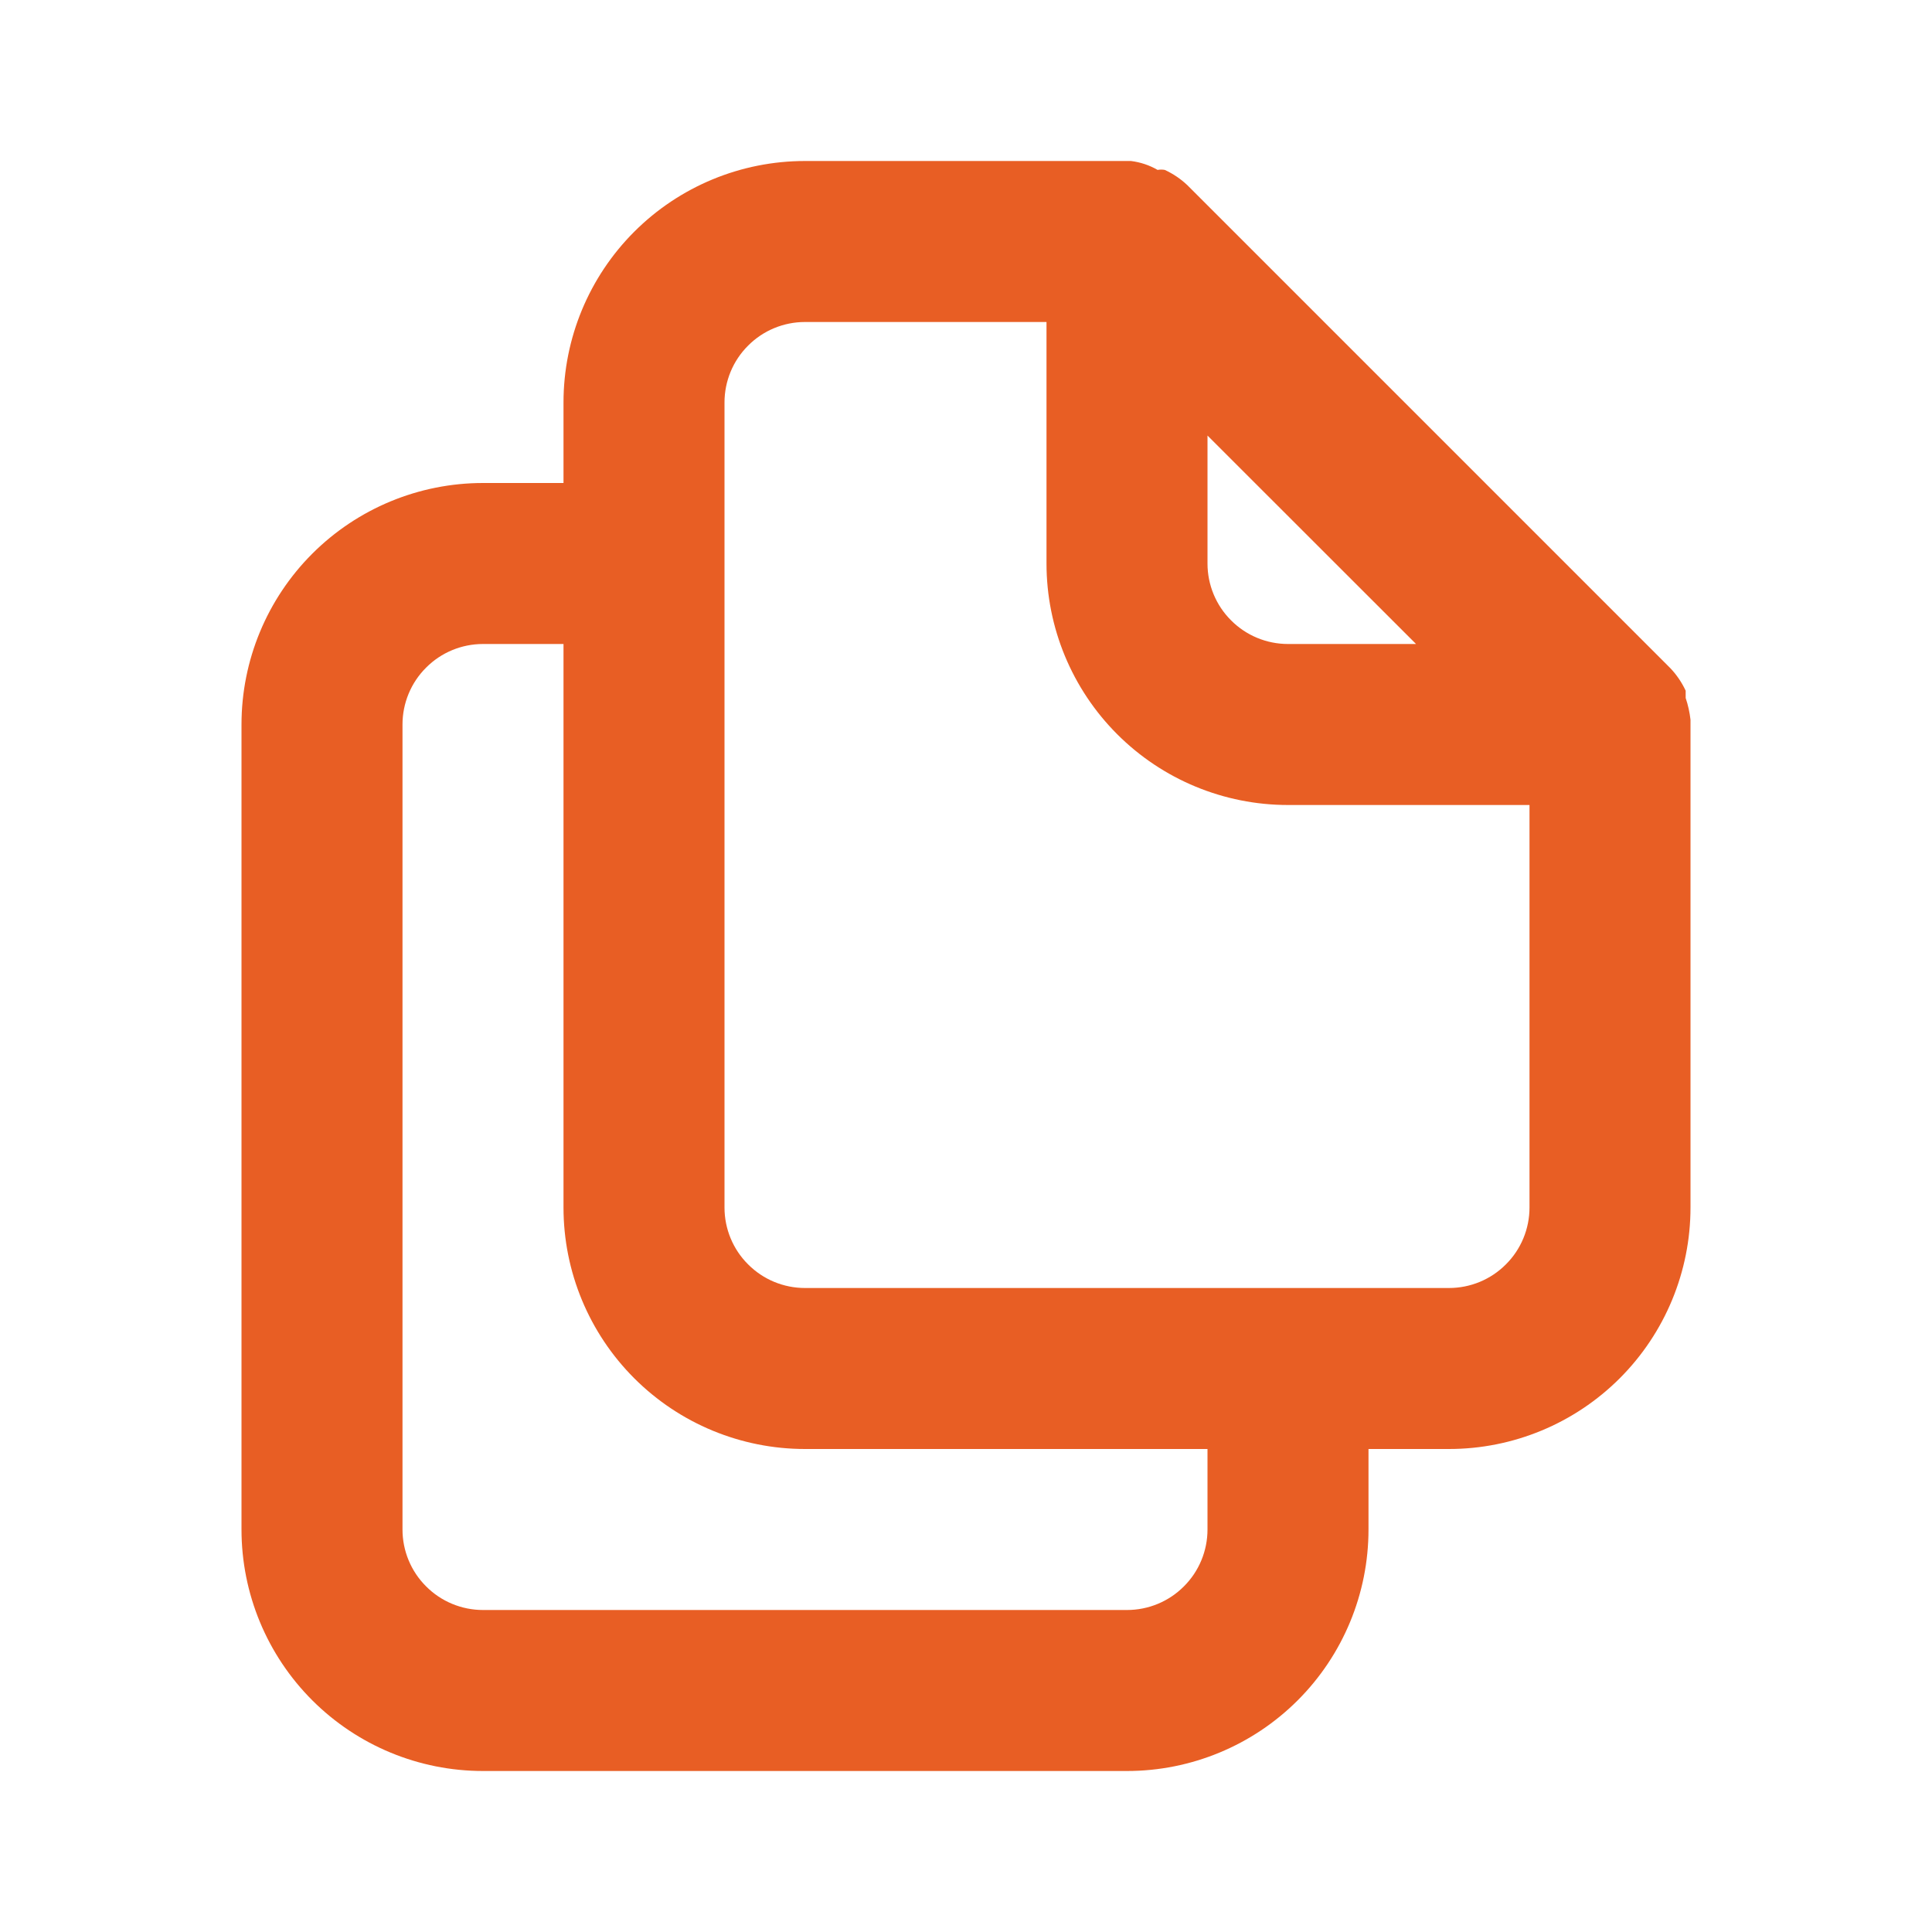
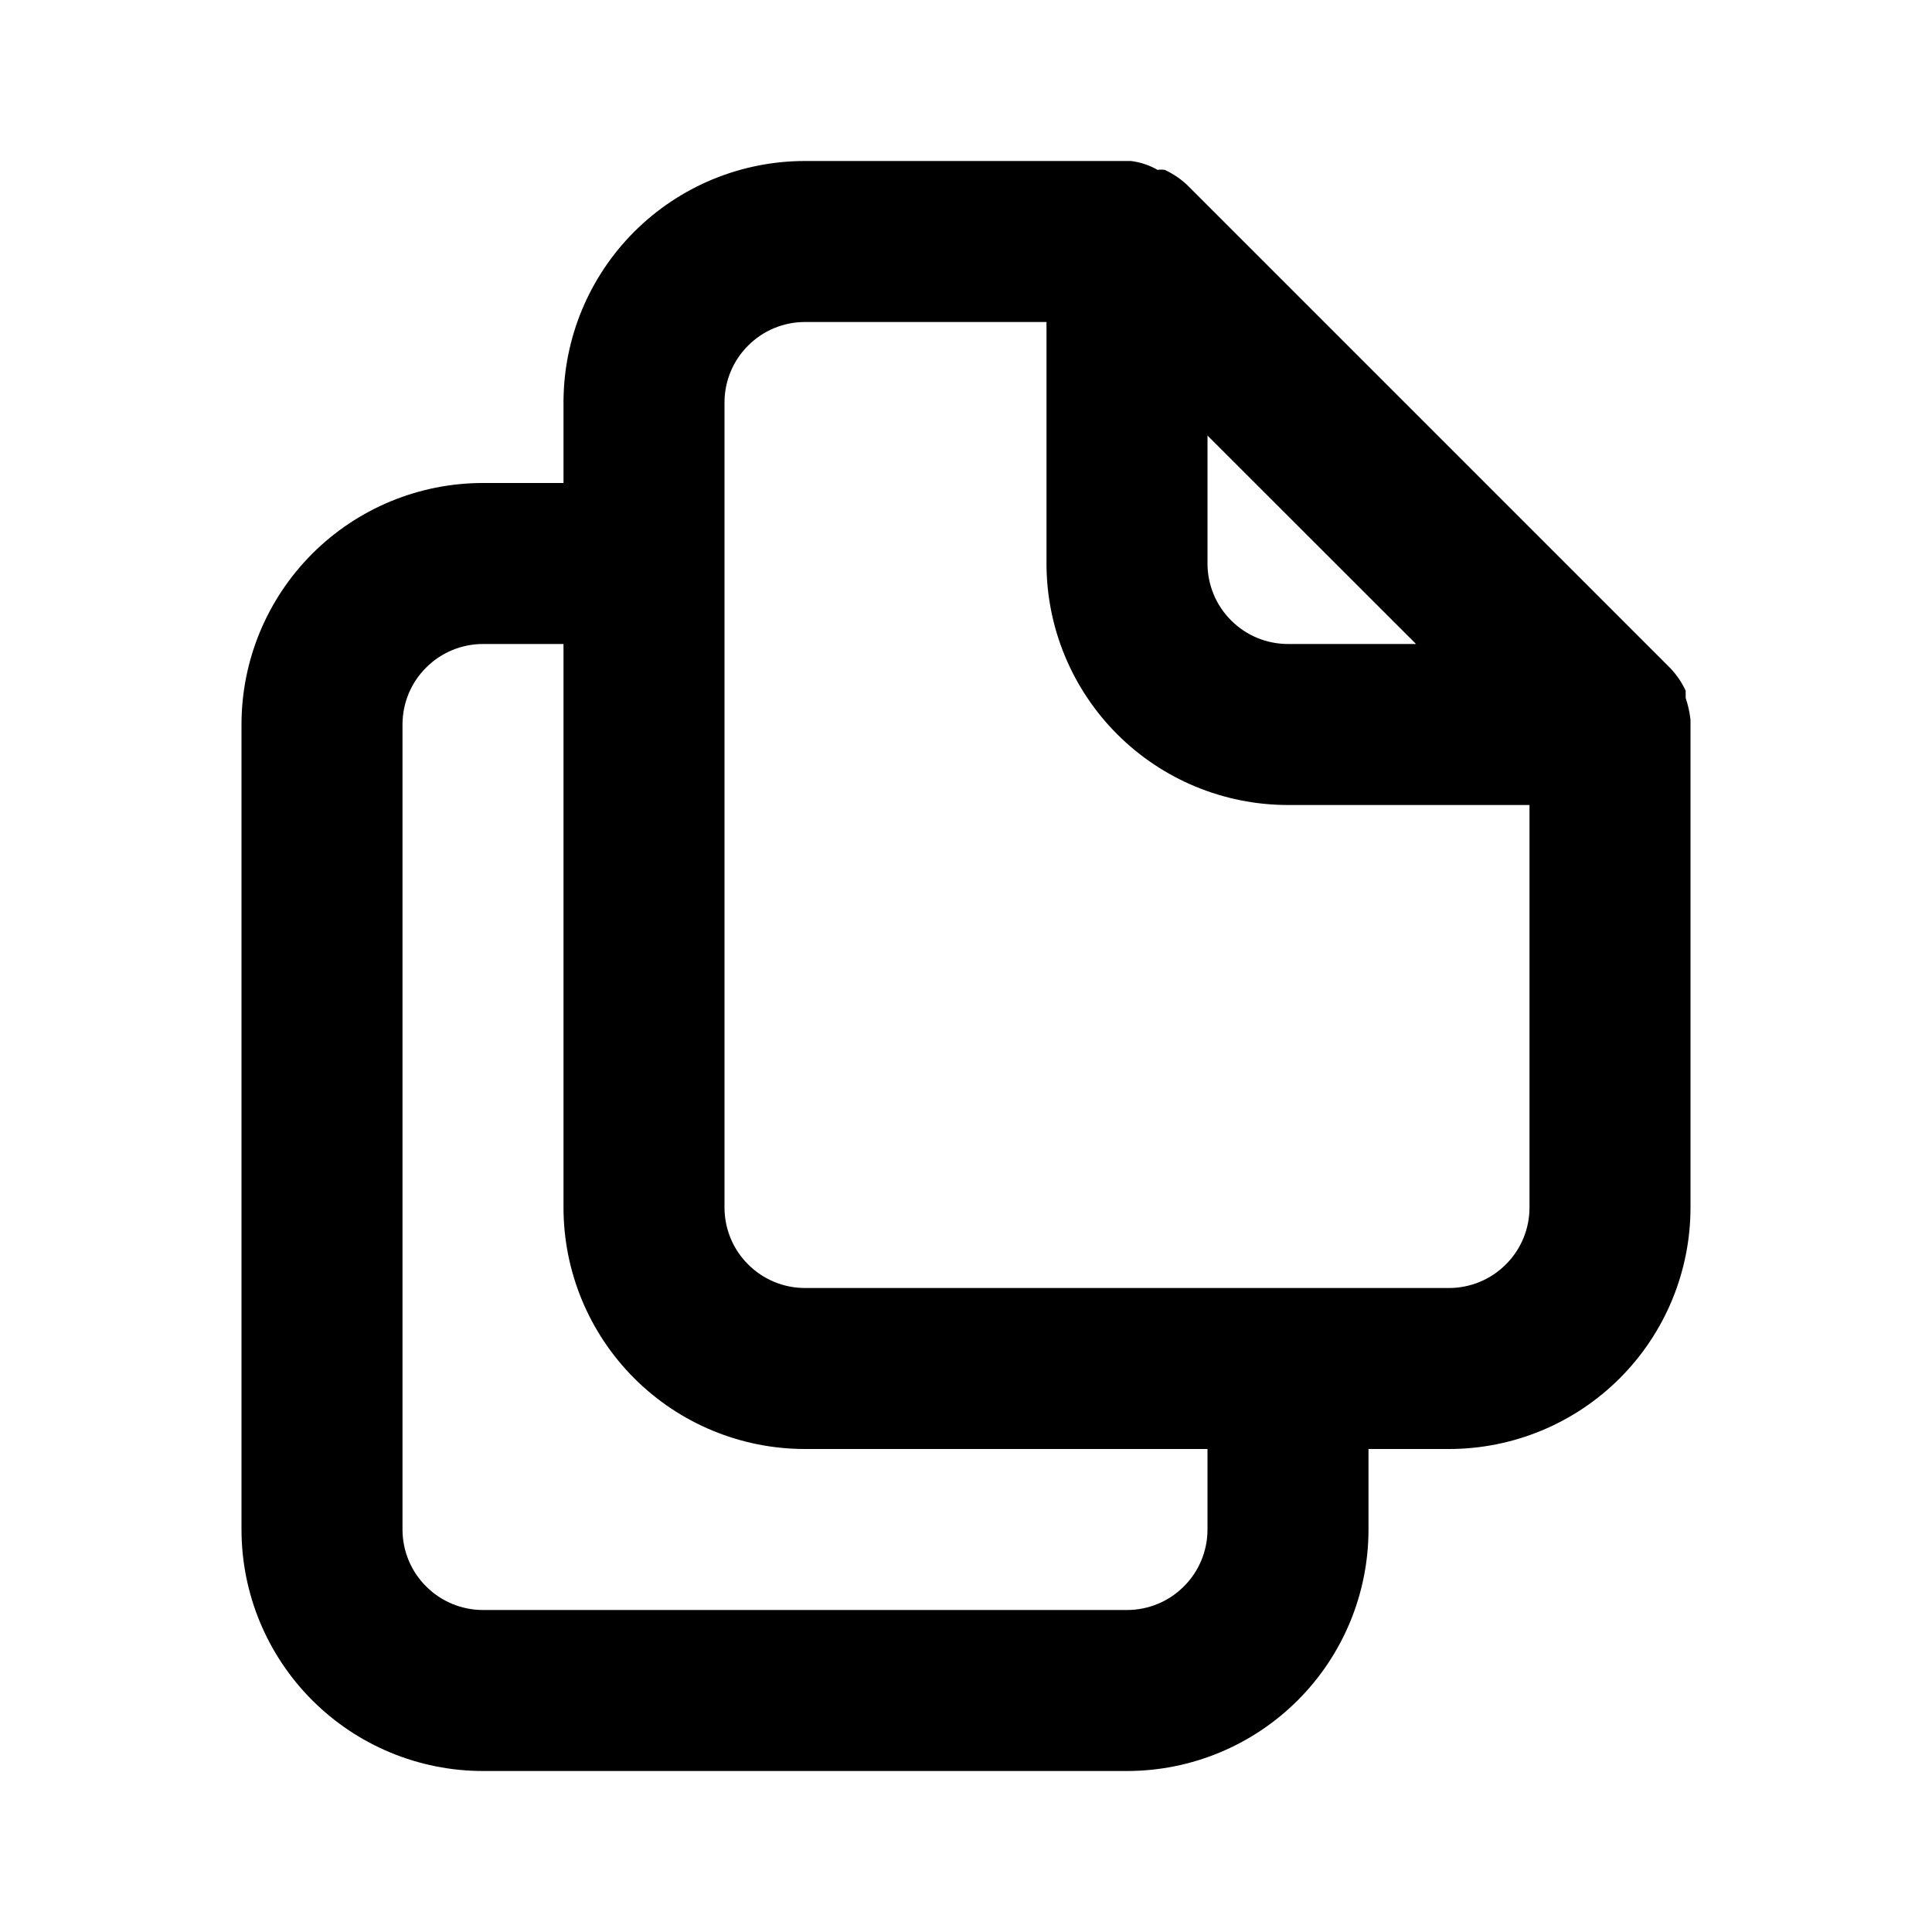
<svg xmlns="http://www.w3.org/2000/svg" width="18" height="18" viewBox="0 0 18 18" fill="none">
-   <path d="M15.75 6.705C15.742 6.636 15.727 6.568 15.705 6.503V6.435C15.669 6.358 15.621 6.287 15.562 6.225L11.062 1.725C11.001 1.667 10.93 1.619 10.852 1.583C10.83 1.579 10.807 1.579 10.785 1.583C10.709 1.539 10.625 1.511 10.537 1.5H7.5C6.903 1.5 6.331 1.737 5.909 2.159C5.487 2.581 5.25 3.153 5.25 3.75V4.5H4.5C3.903 4.5 3.331 4.737 2.909 5.159C2.487 5.581 2.25 6.153 2.25 6.75V14.25C2.25 14.847 2.487 15.419 2.909 15.841C3.331 16.263 3.903 16.5 4.5 16.5H10.5C11.097 16.5 11.669 16.263 12.091 15.841C12.513 15.419 12.75 14.847 12.75 14.25V13.5H13.5C14.097 13.5 14.669 13.263 15.091 12.841C15.513 12.419 15.75 11.847 15.75 11.25V6.75C15.75 6.75 15.75 6.75 15.75 6.705ZM11.25 4.058L13.193 6H12C11.801 6 11.61 5.921 11.47 5.78C11.329 5.64 11.25 5.449 11.25 5.25V4.058ZM11.25 14.25C11.25 14.449 11.171 14.64 11.03 14.78C10.89 14.921 10.699 15 10.5 15H4.5C4.301 15 4.11 14.921 3.97 14.78C3.829 14.64 3.75 14.449 3.75 14.25V6.75C3.75 6.551 3.829 6.36 3.97 6.22C4.11 6.079 4.301 6 4.5 6H5.25V11.25C5.25 11.847 5.487 12.419 5.909 12.841C6.331 13.263 6.903 13.5 7.5 13.5H11.25V14.25ZM14.25 11.25C14.25 11.449 14.171 11.64 14.03 11.78C13.89 11.921 13.699 12 13.5 12H7.5C7.301 12 7.11 11.921 6.97 11.78C6.829 11.64 6.75 11.449 6.75 11.25V3.75C6.75 3.551 6.829 3.36 6.97 3.22C7.11 3.079 7.301 3 7.5 3H9.75V5.25C9.75 5.847 9.987 6.419 10.409 6.841C10.831 7.263 11.403 7.5 12 7.5H14.25V11.25Z" fill="#E85E24" />
+   <path d="M15.75 6.705C15.742 6.636 15.727 6.568 15.705 6.503V6.435C15.669 6.358 15.621 6.287 15.562 6.225L11.062 1.725C11.001 1.667 10.93 1.619 10.852 1.583C10.83 1.579 10.807 1.579 10.785 1.583C10.709 1.539 10.625 1.511 10.537 1.5H7.5C6.903 1.5 6.331 1.737 5.909 2.159C5.487 2.581 5.25 3.153 5.25 3.75V4.5H4.5C3.903 4.5 3.331 4.737 2.909 5.159C2.487 5.581 2.25 6.153 2.25 6.75V14.25C2.25 14.847 2.487 15.419 2.909 15.841C3.331 16.263 3.903 16.5 4.5 16.5H10.5C11.097 16.5 11.669 16.263 12.091 15.841C12.513 15.419 12.75 14.847 12.75 14.25V13.5H13.5C14.097 13.5 14.669 13.263 15.091 12.841C15.513 12.419 15.75 11.847 15.75 11.25V6.75C15.75 6.75 15.75 6.75 15.75 6.705ZM11.25 4.058L13.193 6H12C11.801 6 11.61 5.921 11.47 5.78C11.329 5.64 11.25 5.449 11.25 5.25V4.058ZM11.25 14.25C11.25 14.449 11.171 14.64 11.03 14.78C10.89 14.921 10.699 15 10.5 15H4.5C4.301 15 4.11 14.921 3.97 14.78C3.829 14.64 3.75 14.449 3.75 14.25V6.75C3.75 6.551 3.829 6.36 3.97 6.22C4.11 6.079 4.301 6 4.5 6H5.25V11.25C5.25 11.847 5.487 12.419 5.909 12.841C6.331 13.263 6.903 13.5 7.5 13.5H11.25V14.25ZM14.25 11.25C14.25 11.449 14.171 11.64 14.03 11.78C13.89 11.921 13.699 12 13.5 12H7.5C7.301 12 7.11 11.921 6.97 11.78C6.829 11.64 6.75 11.449 6.75 11.25V3.75C6.75 3.551 6.829 3.36 6.97 3.22C7.11 3.079 7.301 3 7.5 3H9.75V5.25C9.75 5.847 9.987 6.419 10.409 6.841C10.831 7.263 11.403 7.5 12 7.5H14.25V11.25Z" fill="currentColor" />
</svg>
